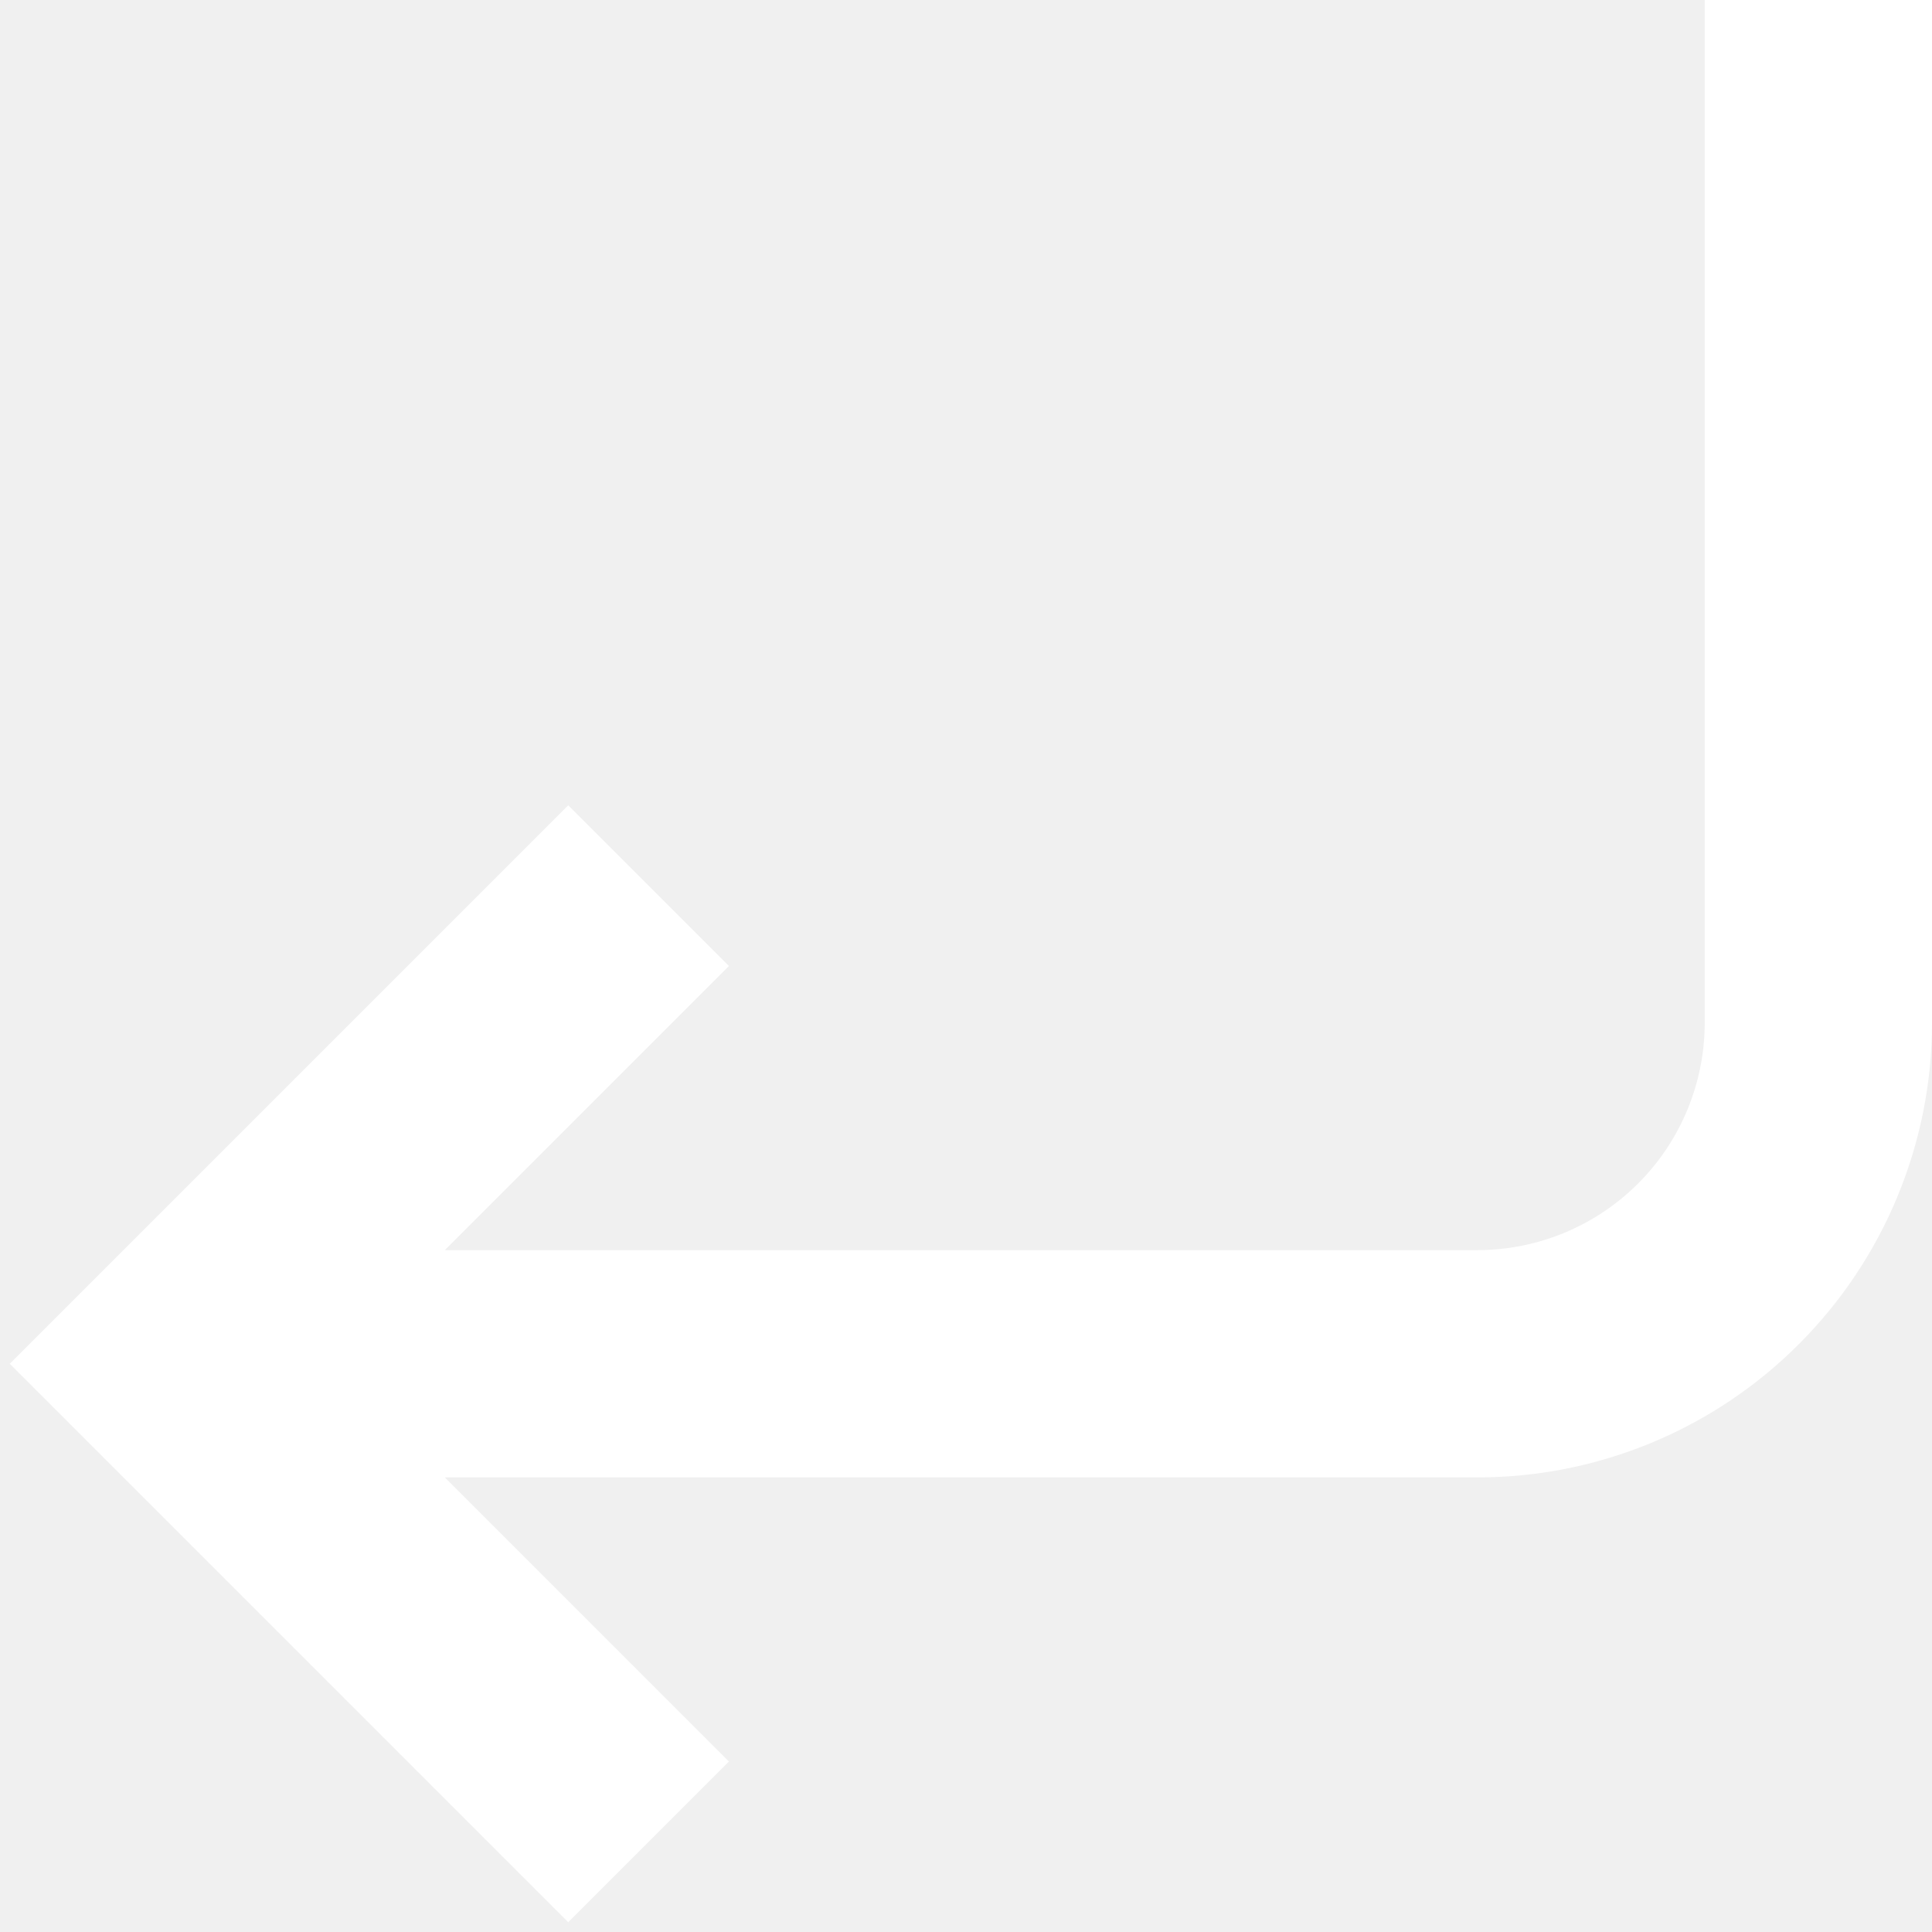
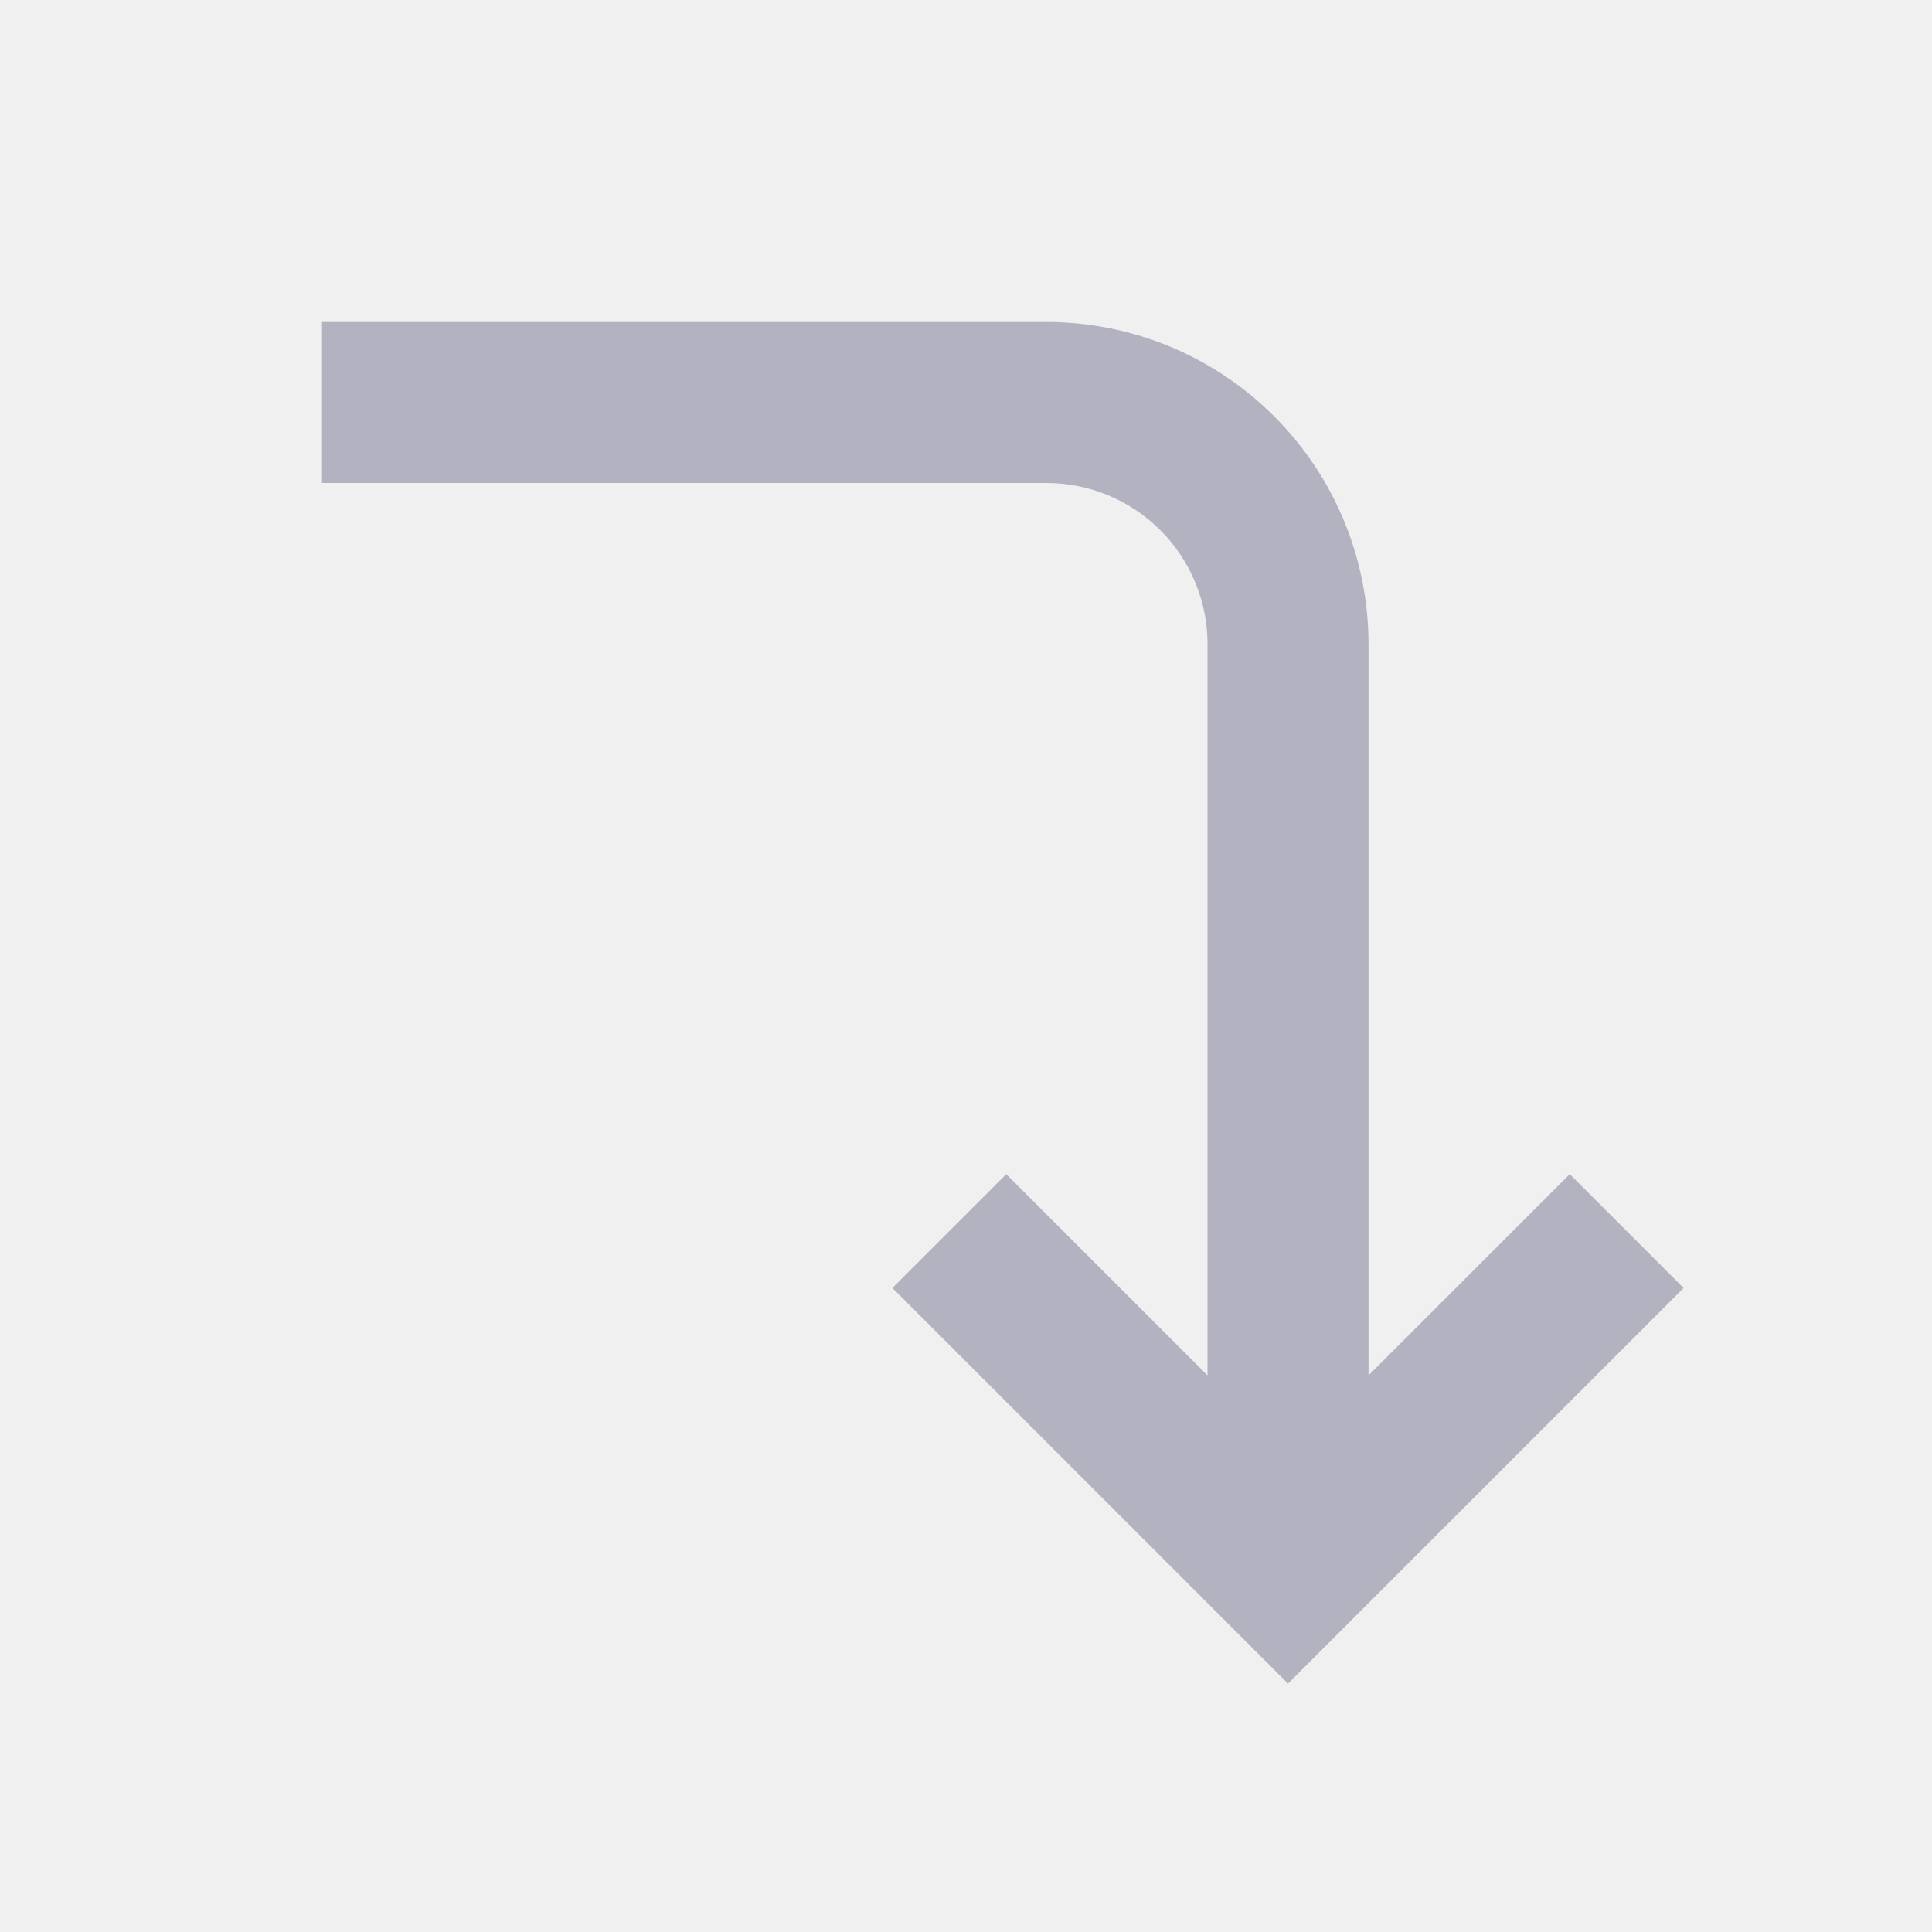
- <svg xmlns="http://www.w3.org/2000/svg" viewBox="0 0 17 17">
-   <path d="M17 0V9C17 10.061 16.578 11.078 15.828 11.828C15.078 12.579 14.061 13 13 13H3.914L6.414 15.5L5 16.914L0.086 12L5 7.086L6.414 8.5L3.914 11H13C13.53 11 14.039 10.789 14.414 10.414C14.789 10.039 15 9.53 15 9V0H17Z" fill="white" />
+ <svg xmlns="http://www.w3.org/2000/svg" width="24" height="24" viewBox="0 0 24 24" fill="none">
+   <path d="M4 4H13C14.061 4 15.078 4.421 15.828 5.172C16.579 5.922 17 6.939 17 8V17.086L19.5 14.586L20.914 16L16 20.914L11.086 16L12.5 14.586L15 17.086V8C15 7.47 14.789 6.961 14.414 6.586C14.039 6.211 13.53 6 13 6H4V4Z" fill="#B2B2C1" />
</svg>
